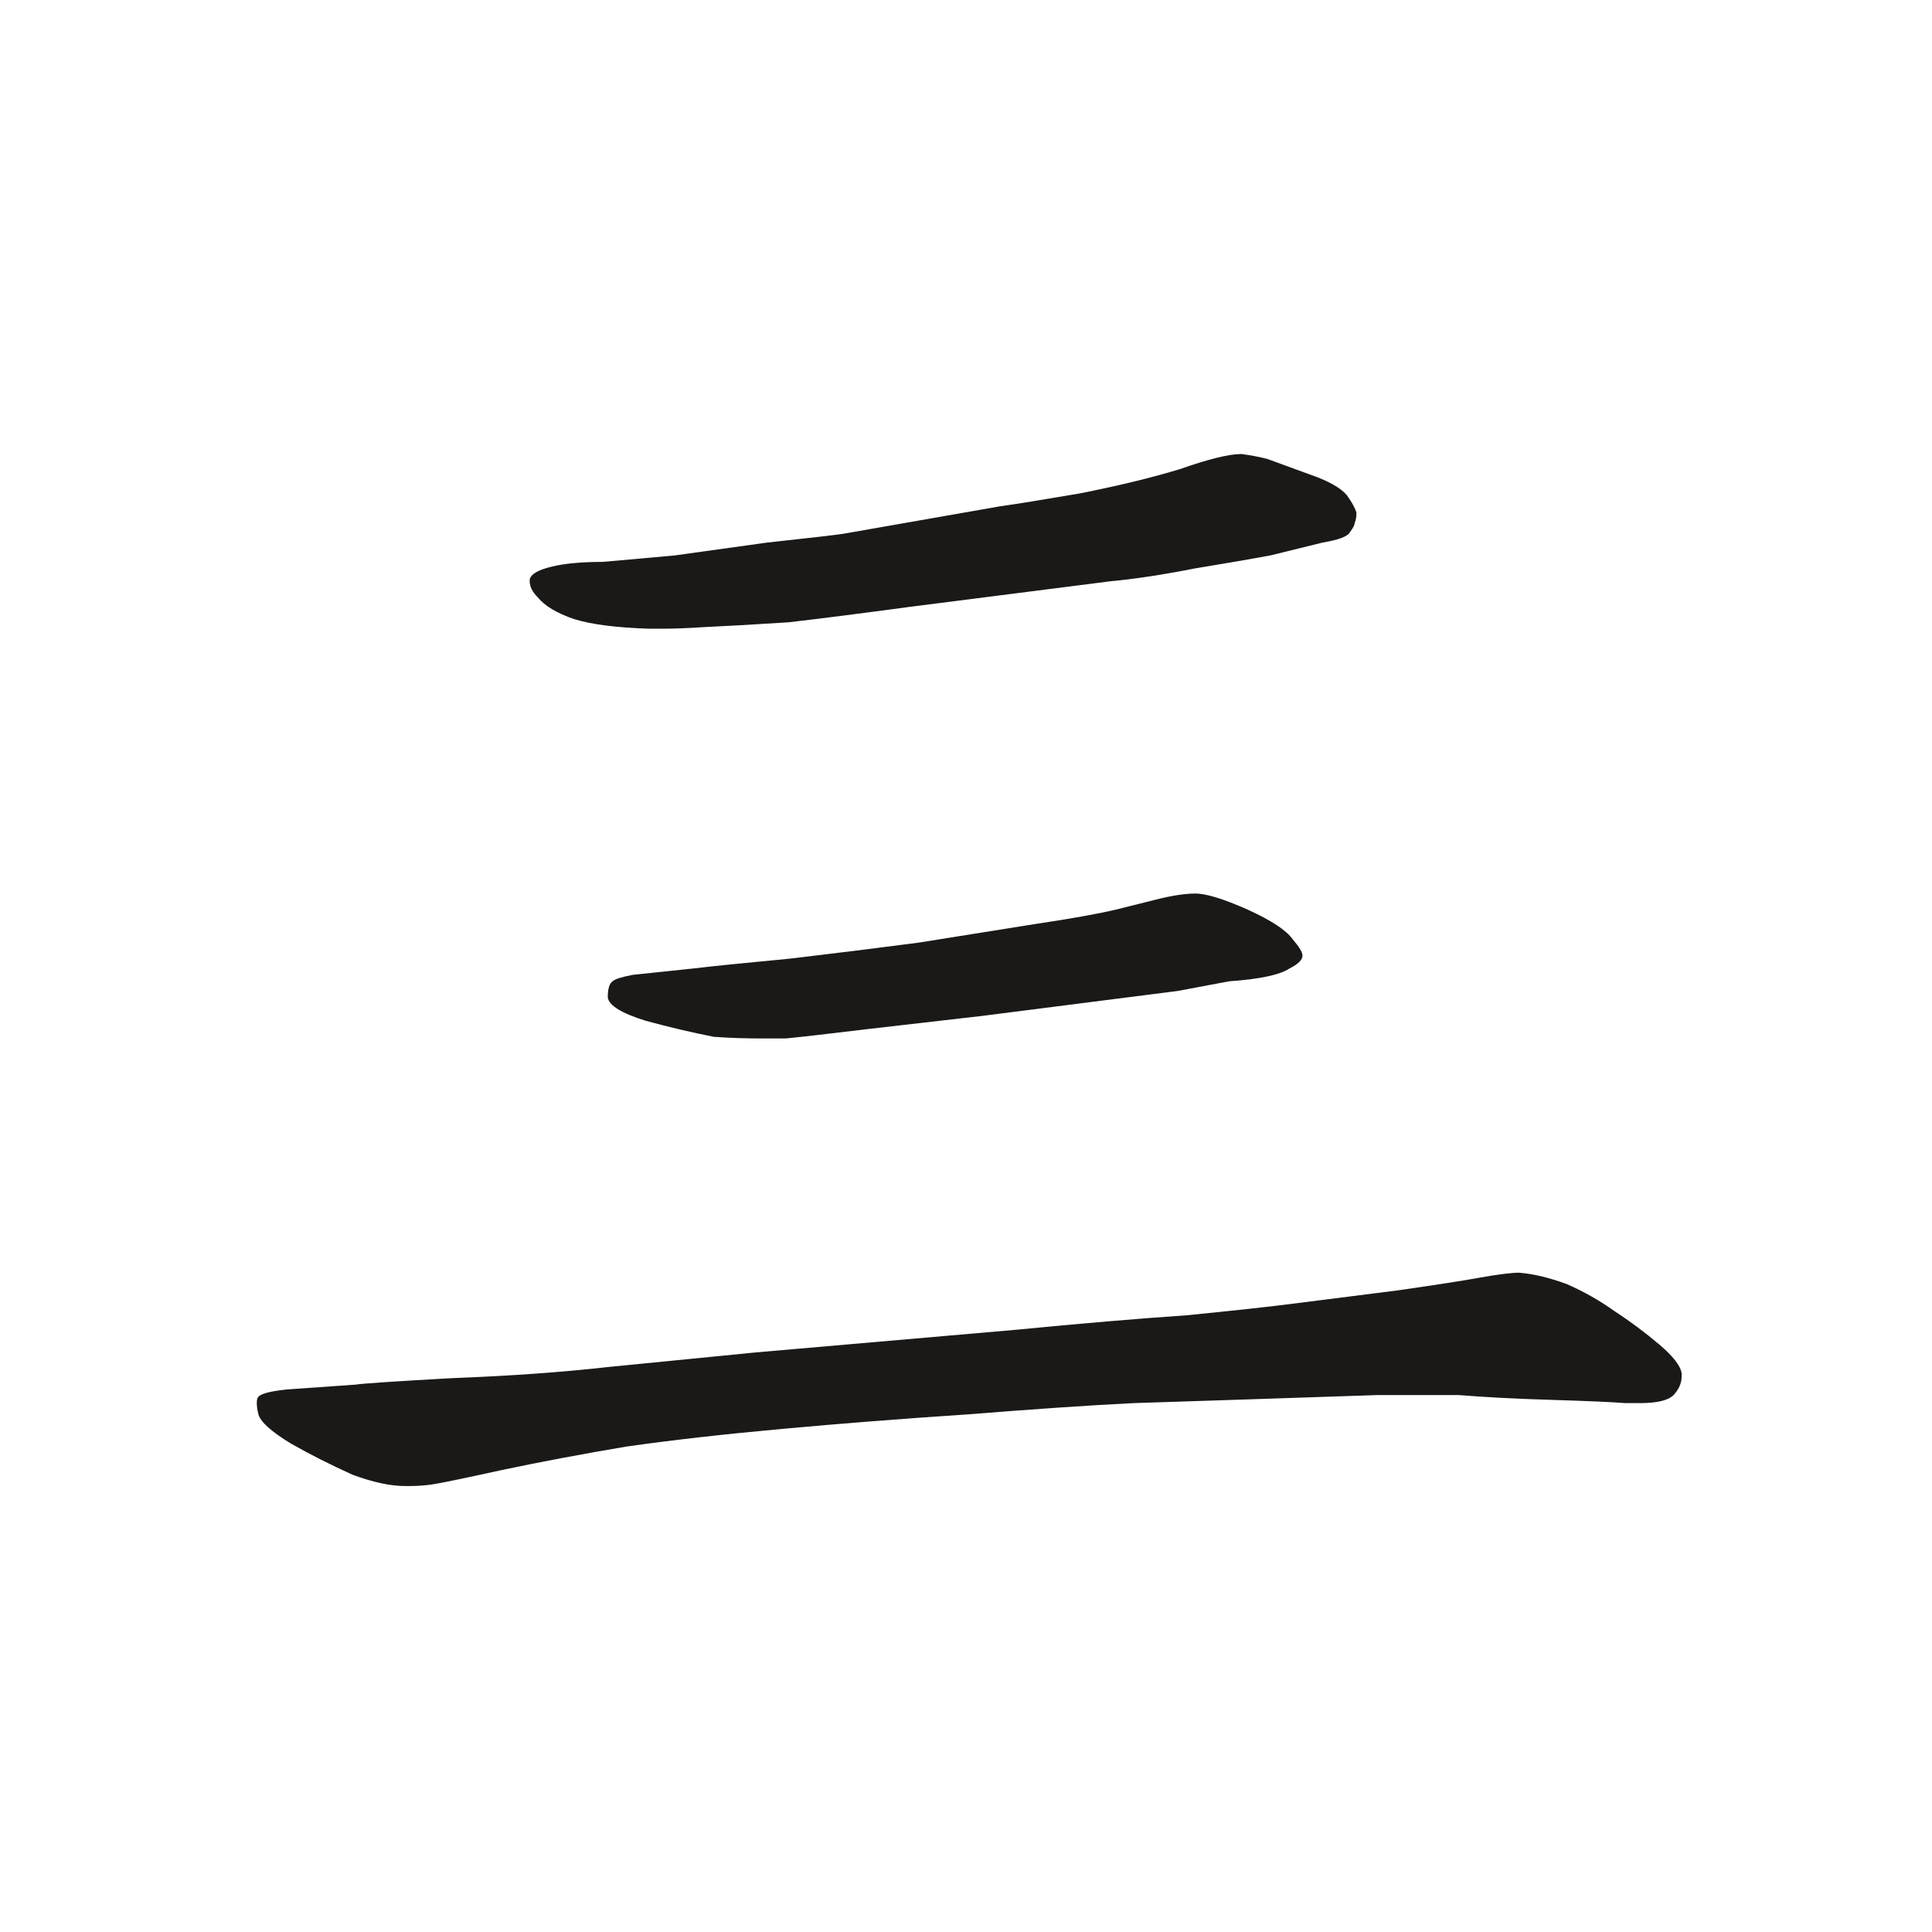
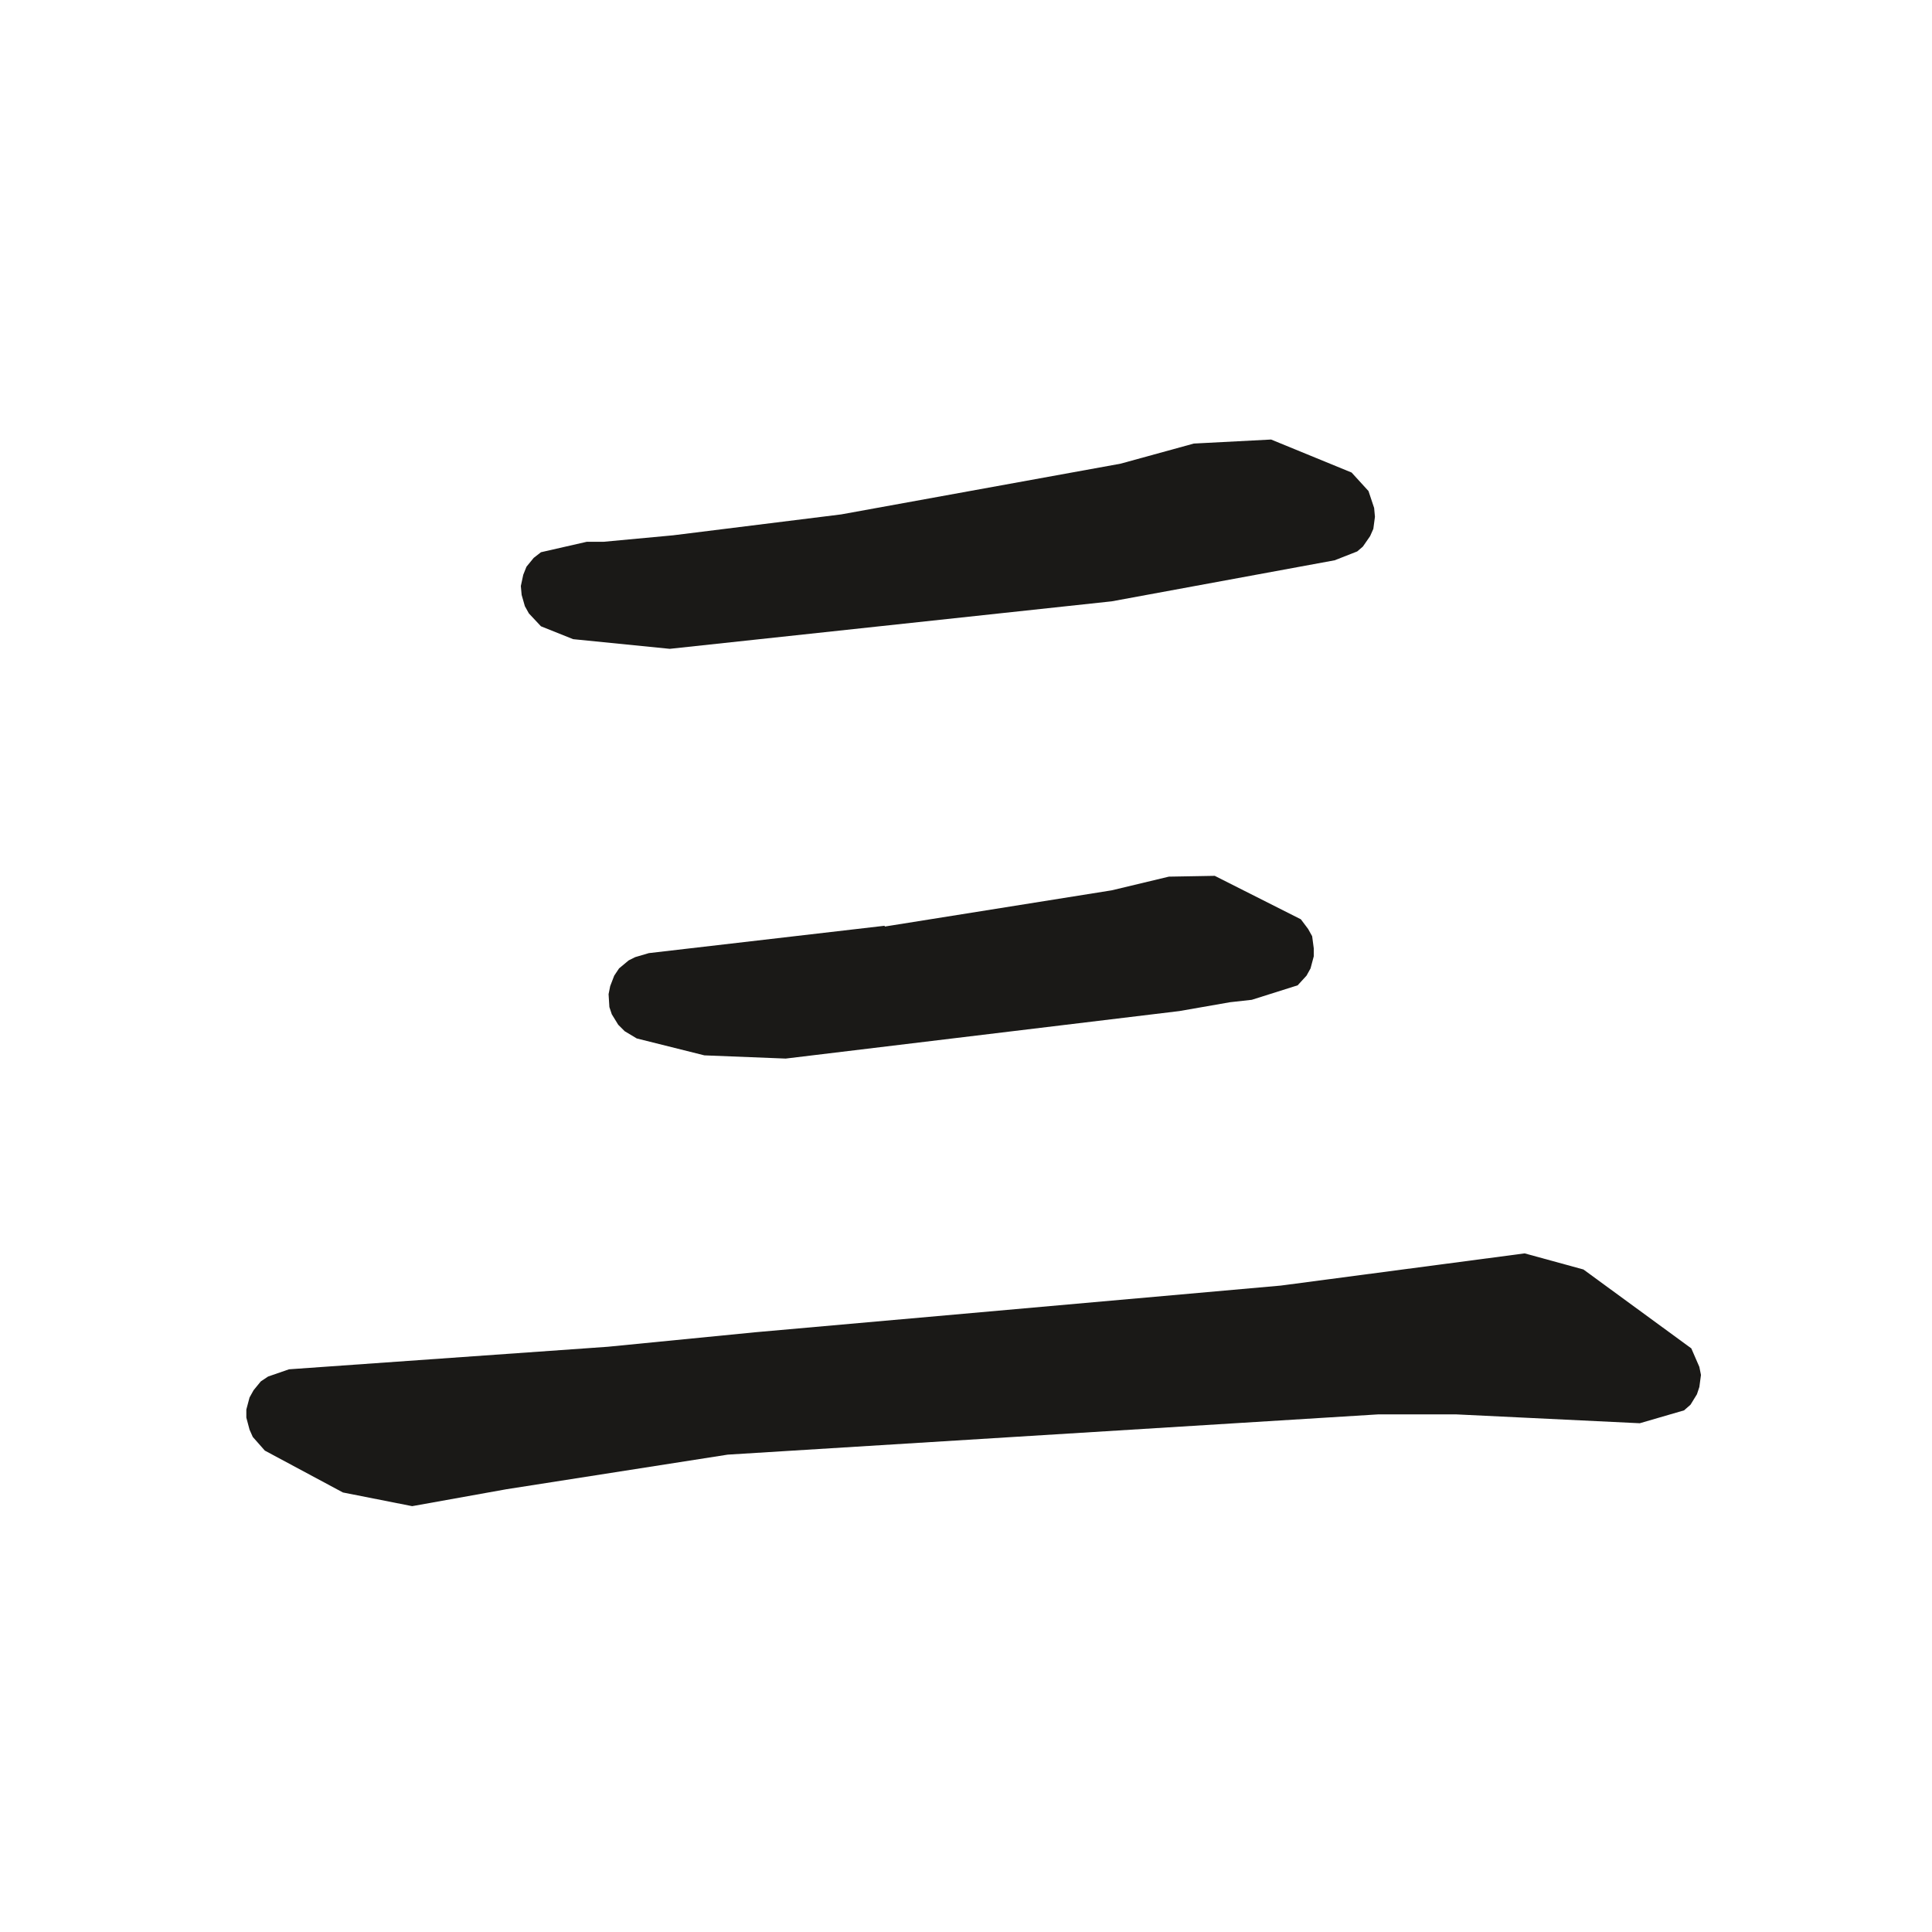
<svg xmlns="http://www.w3.org/2000/svg" width="24" height="24" viewBox="0 0 24 24" fill="none">
-   <path d="M9.39 16.8 12.61 16.52Q13.84 16.4 14.73 16.34Q15.64 16.25 16.1 16.19L17.36 16.03Q18.06 15.93 18.39 15.87Q18.73 15.81 18.87 15.81Q19.13 15.83 19.46 15.95Q19.78 16.09 20.06 16.29Q20.35 16.48 20.61 16.7Q20.87 16.92 20.89 17.06V17.1Q20.89 17.22 20.79 17.33Q20.69 17.43 20.37 17.43H20.19Q19.94 17.41 19.28 17.39Q18.61 17.37 18.12 17.33H17.11L15.31 17.39L14.08 17.43Q13.27 17.47 12.02 17.57Q10.81 17.65 9.72 17.75Q8.62 17.85 7.78 17.97Q6.95 18.11 6.24 18.26Q5.51 18.42 5.37 18.44Q5.23 18.46 5.09 18.46H5.03Q4.76 18.46 4.38 18.32Q3.96 18.13 3.61 17.93Q3.25 17.71 3.21 17.57Q3.19 17.49 3.19 17.43Q3.19 17.37 3.21 17.35Q3.27 17.29 3.57 17.26L4.42 17.2Q4.54 17.18 5.61 17.12Q6.68 17.08 7.57 16.98ZM10.48 6.63 12.42 6.29Q12.71 6.25 13.41 6.13Q14.12 5.99 14.65 5.83Q15.19 5.64 15.42 5.64Q15.58 5.66 15.74 5.7L16.26 5.89Q16.61 6.01 16.73 6.15Q16.83 6.29 16.85 6.37Q16.85 6.45 16.83 6.49Q16.83 6.53 16.77 6.61Q16.73 6.69 16.43 6.74L15.78 6.9Q15.46 6.96 14.85 7.06Q14.24 7.18 13.8 7.22L11.29 7.54Q10.4 7.66 9.8 7.73Q9.19 7.77 8.75 7.79Q8.44 7.81 8.24 7.81H8.06Q7.45 7.79 7.13 7.69Q6.81 7.58 6.68 7.42Q6.58 7.32 6.58 7.22V7.2Q6.6 7.1 6.85 7.04Q7.09 6.98 7.49 6.98L8.38 6.9L9.53 6.74Q10.36 6.65 10.48 6.63ZM14.63 12.31 12.2 12.62 10.81 12.78Q9.98 12.88 9.76 12.9H9.45Q9.15 12.9 8.87 12.88Q8.46 12.8 8.02 12.68Q7.57 12.54 7.55 12.39Q7.55 12.23 7.61 12.19Q7.65 12.15 7.86 12.11L8.62 12.03Q8.95 11.99 9.8 11.91Q10.65 11.81 11.41 11.71L12.85 11.48Q13.52 11.38 13.86 11.3L14.34 11.18Q14.65 11.1 14.85 11.1Q15.05 11.1 15.5 11.3Q15.94 11.5 16.06 11.67Q16.18 11.81 16.18 11.87Q16.18 11.95 16.02 12.03Q15.84 12.15 15.27 12.19Z" fill="#1A1917" />
+   <path d="M15.91 15.97L18.94 15.57L19.67 15.77L21.01 16.75L21.11 16.98L21.13 17.08L21.11 17.23L21.08 17.32L21 17.45L20.92 17.52L20.37 17.68L18.09 17.57L17.12 17.57L9.04 18.07L6.29 18.5L5.12 18.71L4.26 18.54L3.29 18.02L3.14 17.85L3.1 17.76L3.06 17.61L3.06 17.51L3.1 17.36L3.15 17.27L3.24 17.16L3.33 17.1L3.59 17.01L7.55 16.73L9.38 16.55ZM14.52 10.89L15.09 10.88L16.16 11.42L16.25 11.54L16.3 11.63L16.32 11.78L16.32 11.88L16.28 12.03L16.23 12.12L16.12 12.24L15.55 12.42L15.28 12.45L14.65 12.56L9.76 13.15L8.75 13.11L7.91 12.9L7.76 12.81L7.68 12.73L7.6 12.6L7.57 12.51L7.56 12.35L7.58 12.25L7.63 12.12L7.69 12.03L7.81 11.93L7.89 11.89L8.06 11.84L10.99 11.5L10.99 11.51L13.81 11.06ZM14.83 5.51L15.79 5.46L16.79 5.87L17 6.1L17.07 6.31L17.08 6.42L17.06 6.57L17.02 6.66L16.93 6.79L16.86 6.85L16.58 6.96L13.81 7.47L8.32 8.06L7.12 7.94L6.72 7.78L6.57 7.62L6.52 7.53L6.48 7.39L6.47 7.28L6.5 7.14L6.54 7.04L6.63 6.93L6.72 6.86L7.29 6.73L7.5 6.73L8.36 6.65L10.45 6.39L13.92 5.76Z" fill="#1A1917" />
</svg>
